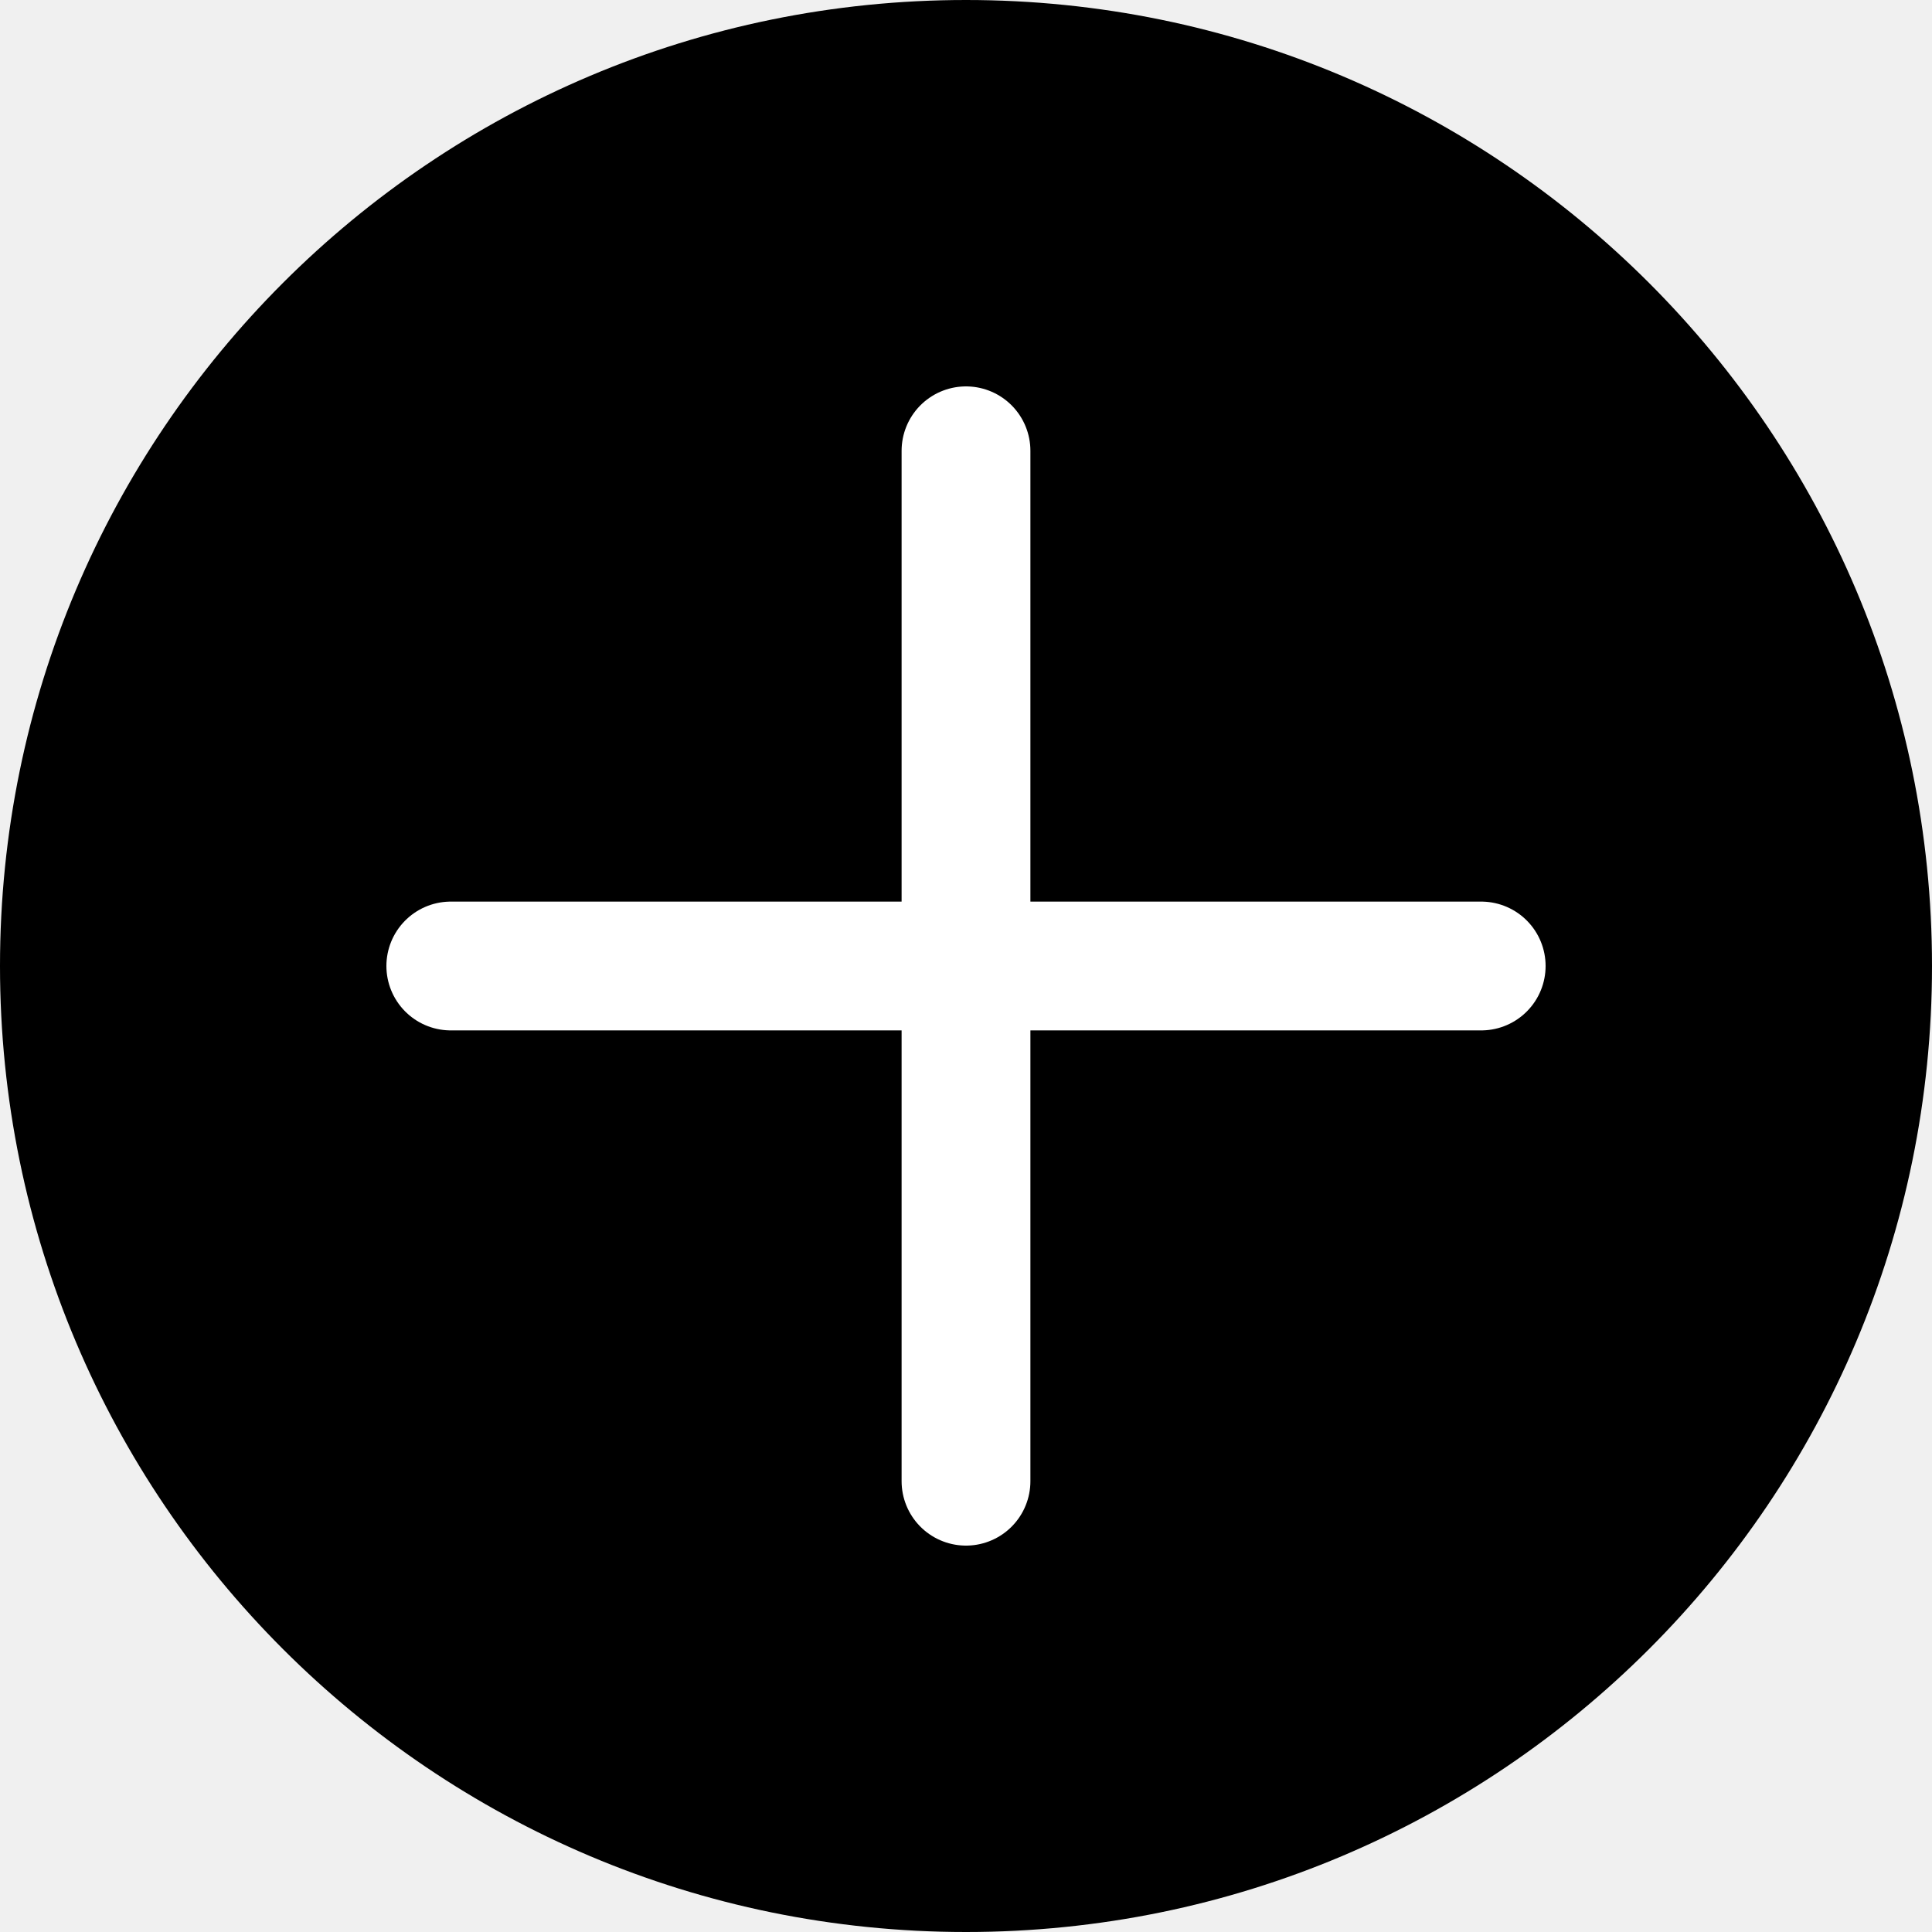
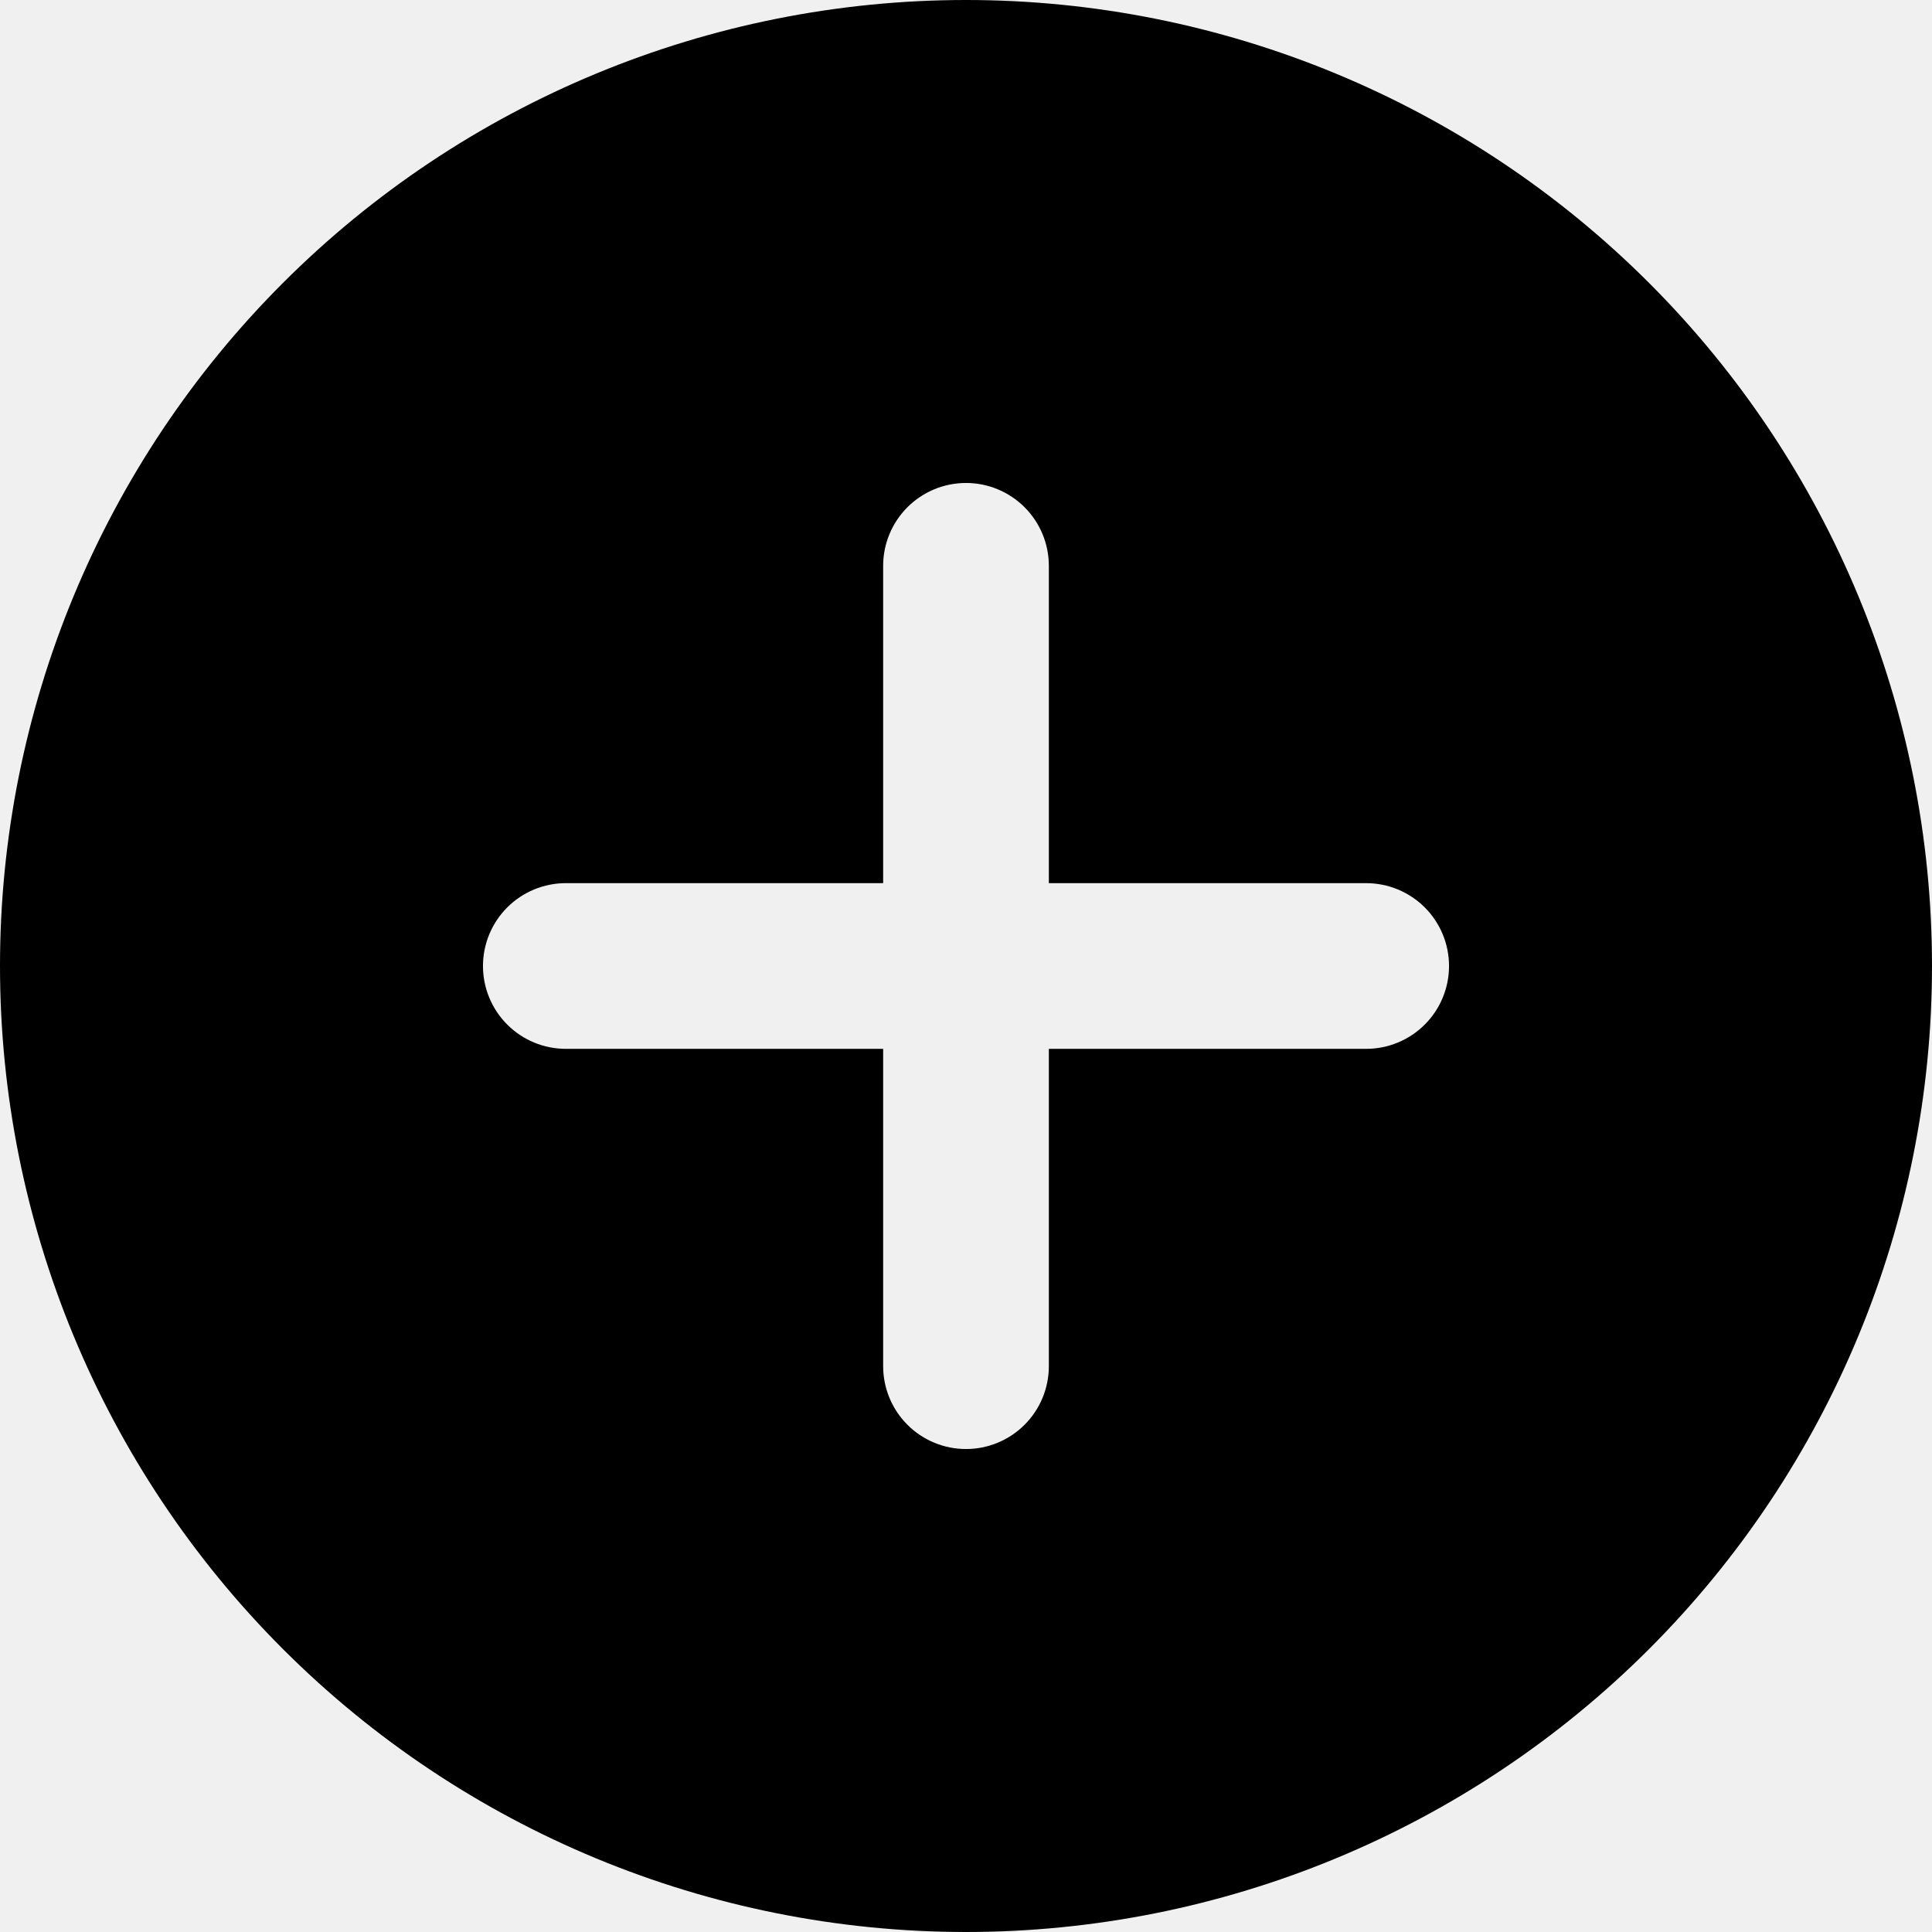
- <svg xmlns="http://www.w3.org/2000/svg" width="30" height="30" viewBox="0 0 30 30" fill="none">
-   <circle cx="15" cy="15" r="15" fill="black" />
-   <path d="M15 7L15 23" stroke="white" stroke-width="2" stroke-linecap="round" />
-   <path d="M23 15L7 15" stroke="white" stroke-width="2" stroke-linecap="round" />
+ <svg xmlns="http://www.w3.org/2000/svg" width="896" height="896" viewBox="0 0 896 896" fill="none">
+   <path d="M764.784 131.215C848.8 215.232 896 329.182 896 447.999C896 566.816 848.8 680.767 764.784 764.783C680.768 848.799 566.817 895.999 448 895.999C329.183 895.999 215.232 848.799 131.216 764.783C47.2 680.767 2.07292e-05 566.816 2.07292e-05 447.999C2.07292e-05 329.182 47.2 215.232 131.216 131.215C215.232 47.199 329.183 -0.001 448 -0.001C566.817 -0.001 680.768 47.199 764.784 131.215ZM486.421 409.578V262.409C486.421 252.219 482.373 242.447 475.168 235.241C467.963 228.036 458.19 223.988 448 223.988C437.81 223.988 428.037 228.036 420.832 235.241C413.627 242.447 409.579 252.219 409.579 262.409V409.578L262.41 409.578C257.364 409.578 252.368 410.572 247.707 412.503C243.045 414.433 238.81 417.264 235.242 420.831C231.674 424.399 228.844 428.635 226.913 433.296C224.982 437.958 223.989 442.954 223.989 447.999C223.989 453.045 224.982 458.041 226.913 462.703C228.844 467.364 231.674 471.6 235.242 475.167C238.81 478.735 243.045 481.565 247.707 483.496C252.368 485.427 257.364 486.421 262.41 486.421L409.579 486.421V633.589C409.579 638.635 410.572 643.631 412.503 648.293C414.434 652.954 417.264 657.19 420.832 660.757C424.4 664.325 428.635 667.155 433.297 669.086C437.958 671.017 442.954 672.011 448 672.011C453.046 672.011 458.042 671.017 462.703 669.086C467.365 667.155 471.6 664.325 475.168 660.757C478.736 657.19 481.566 652.954 483.497 648.293C485.428 643.631 486.421 638.635 486.421 633.589V486.421L633.59 486.421C638.636 486.421 643.632 485.427 648.293 483.496C652.955 481.565 657.19 478.735 660.758 475.167C664.326 471.6 667.156 467.364 669.087 462.703C671.018 458.041 672.011 453.045 672.011 447.999C672.011 442.954 671.018 437.958 669.087 433.296C667.156 428.635 664.326 424.399 660.758 420.831C657.19 417.264 652.955 414.433 648.293 412.503C643.632 410.572 638.636 409.578 633.59 409.578L486.421 409.578Z" fill="black" />
</svg>
